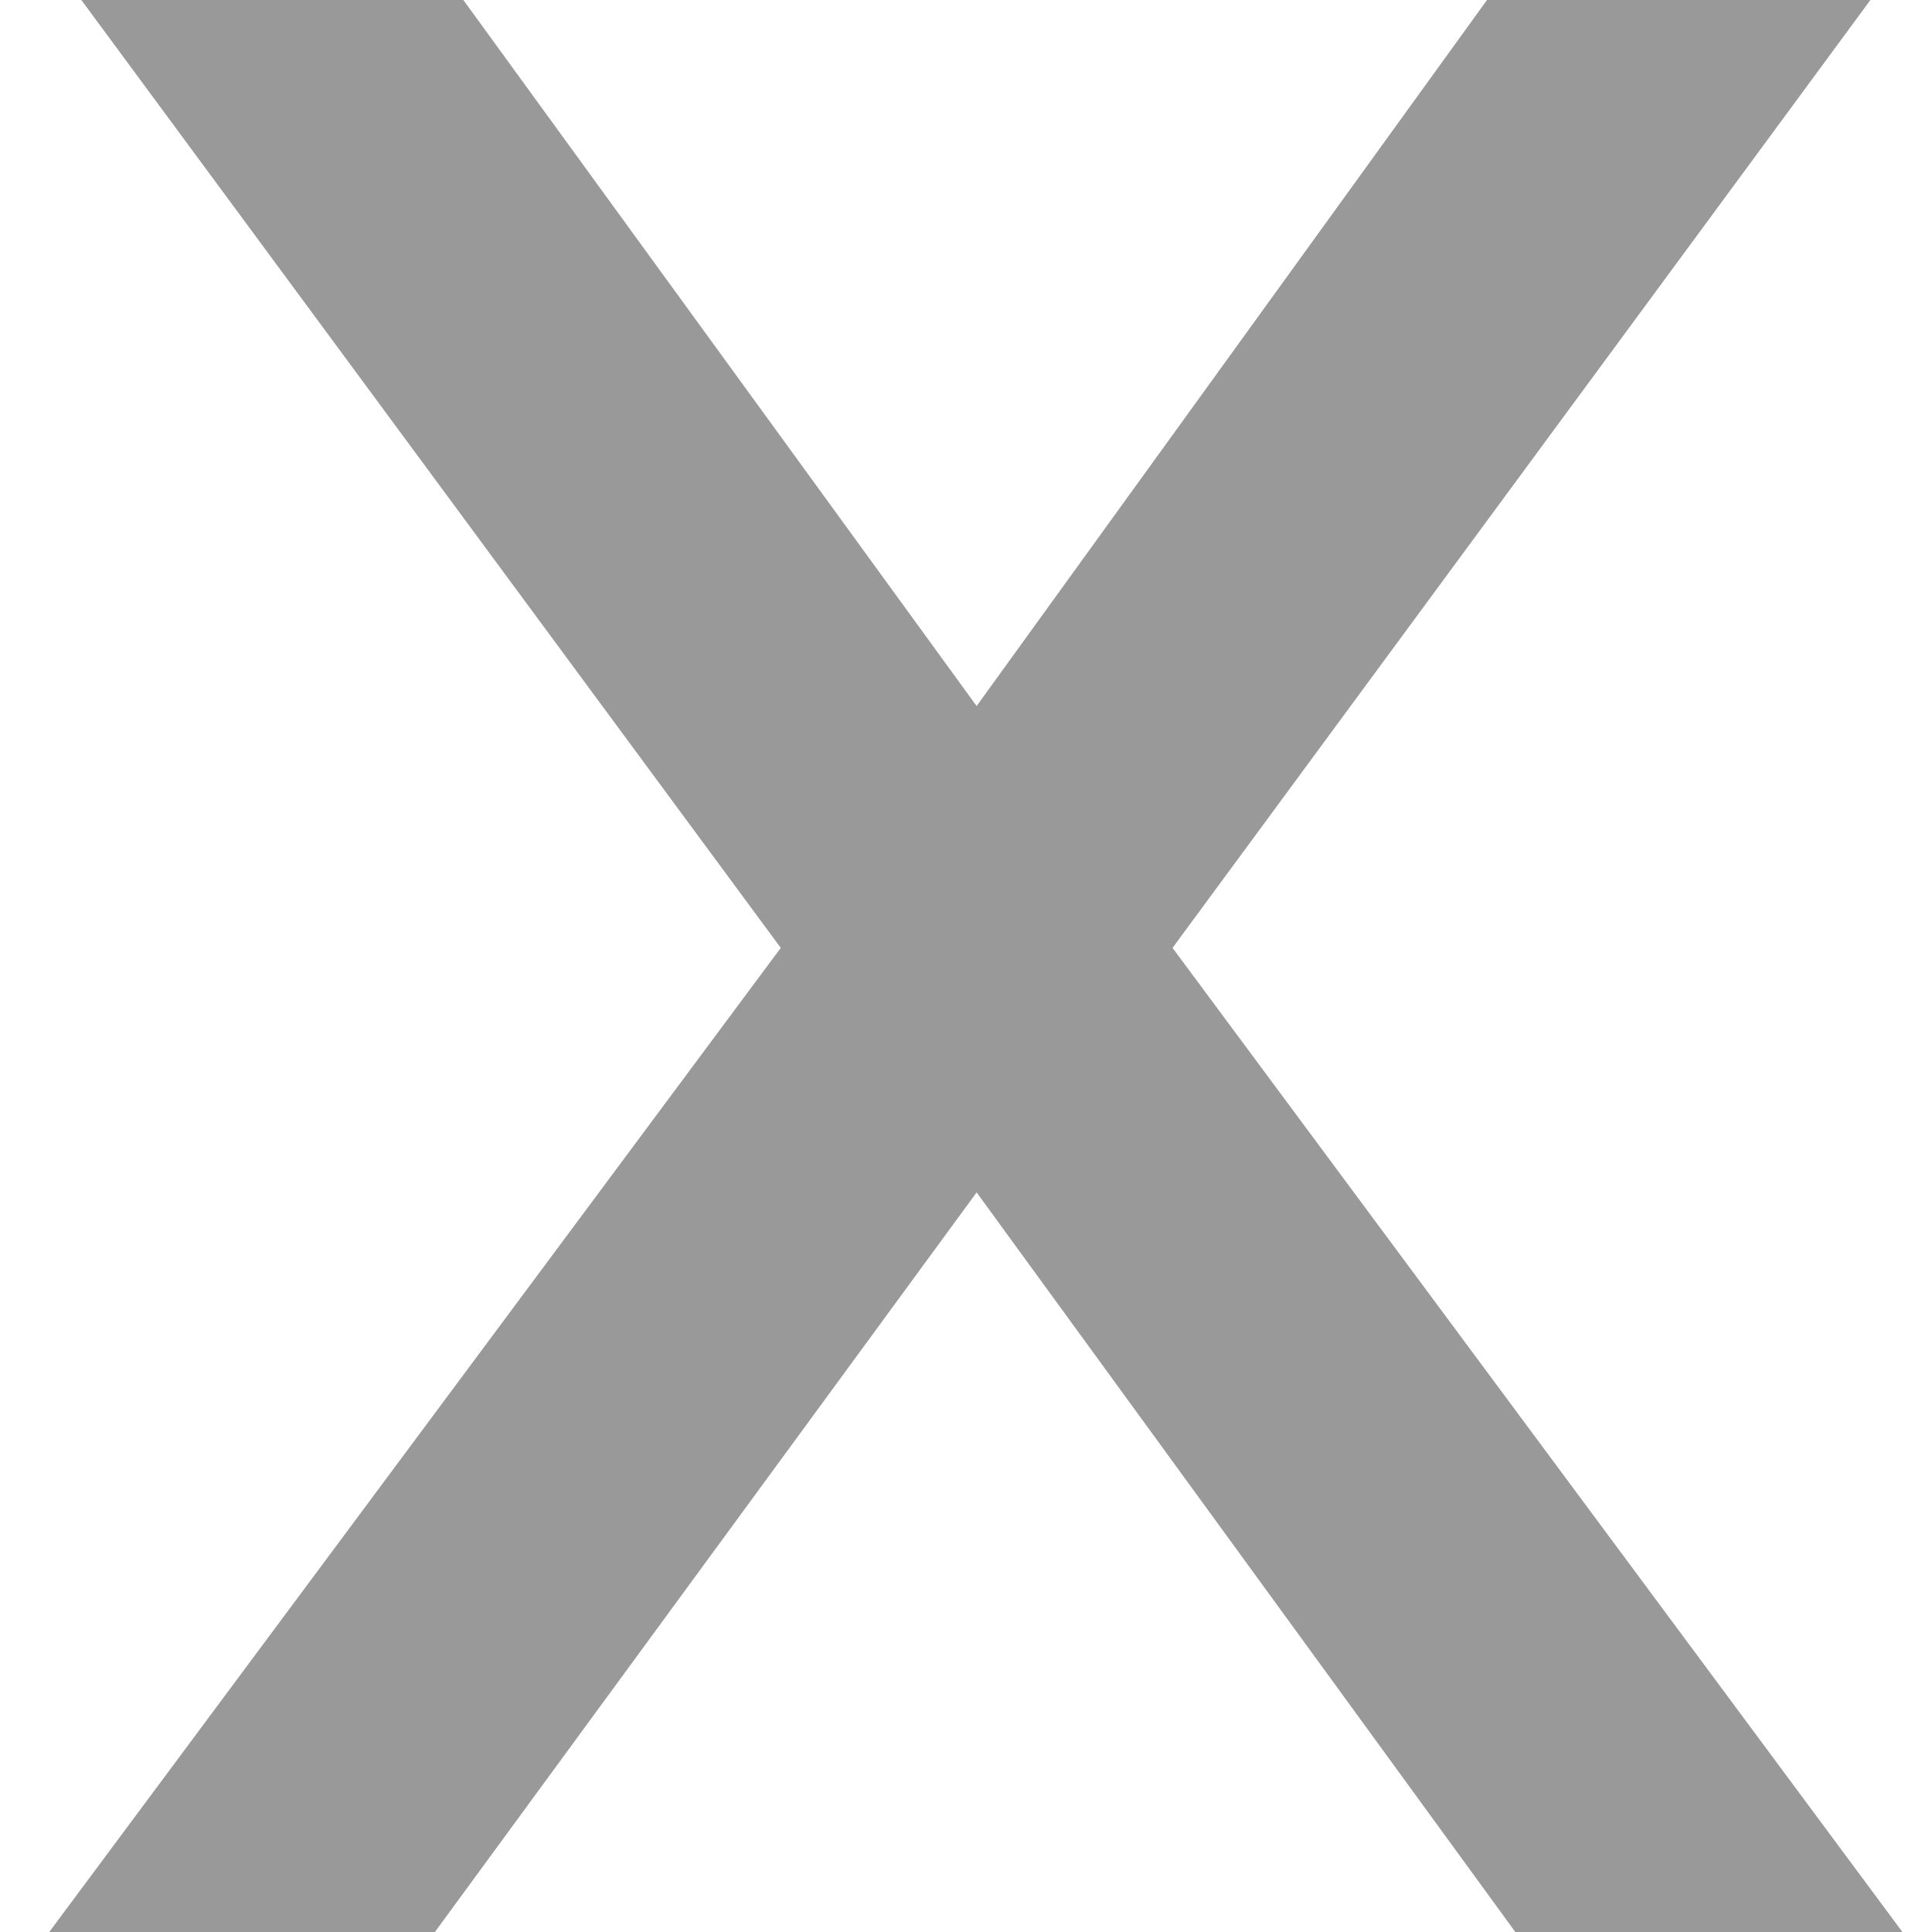
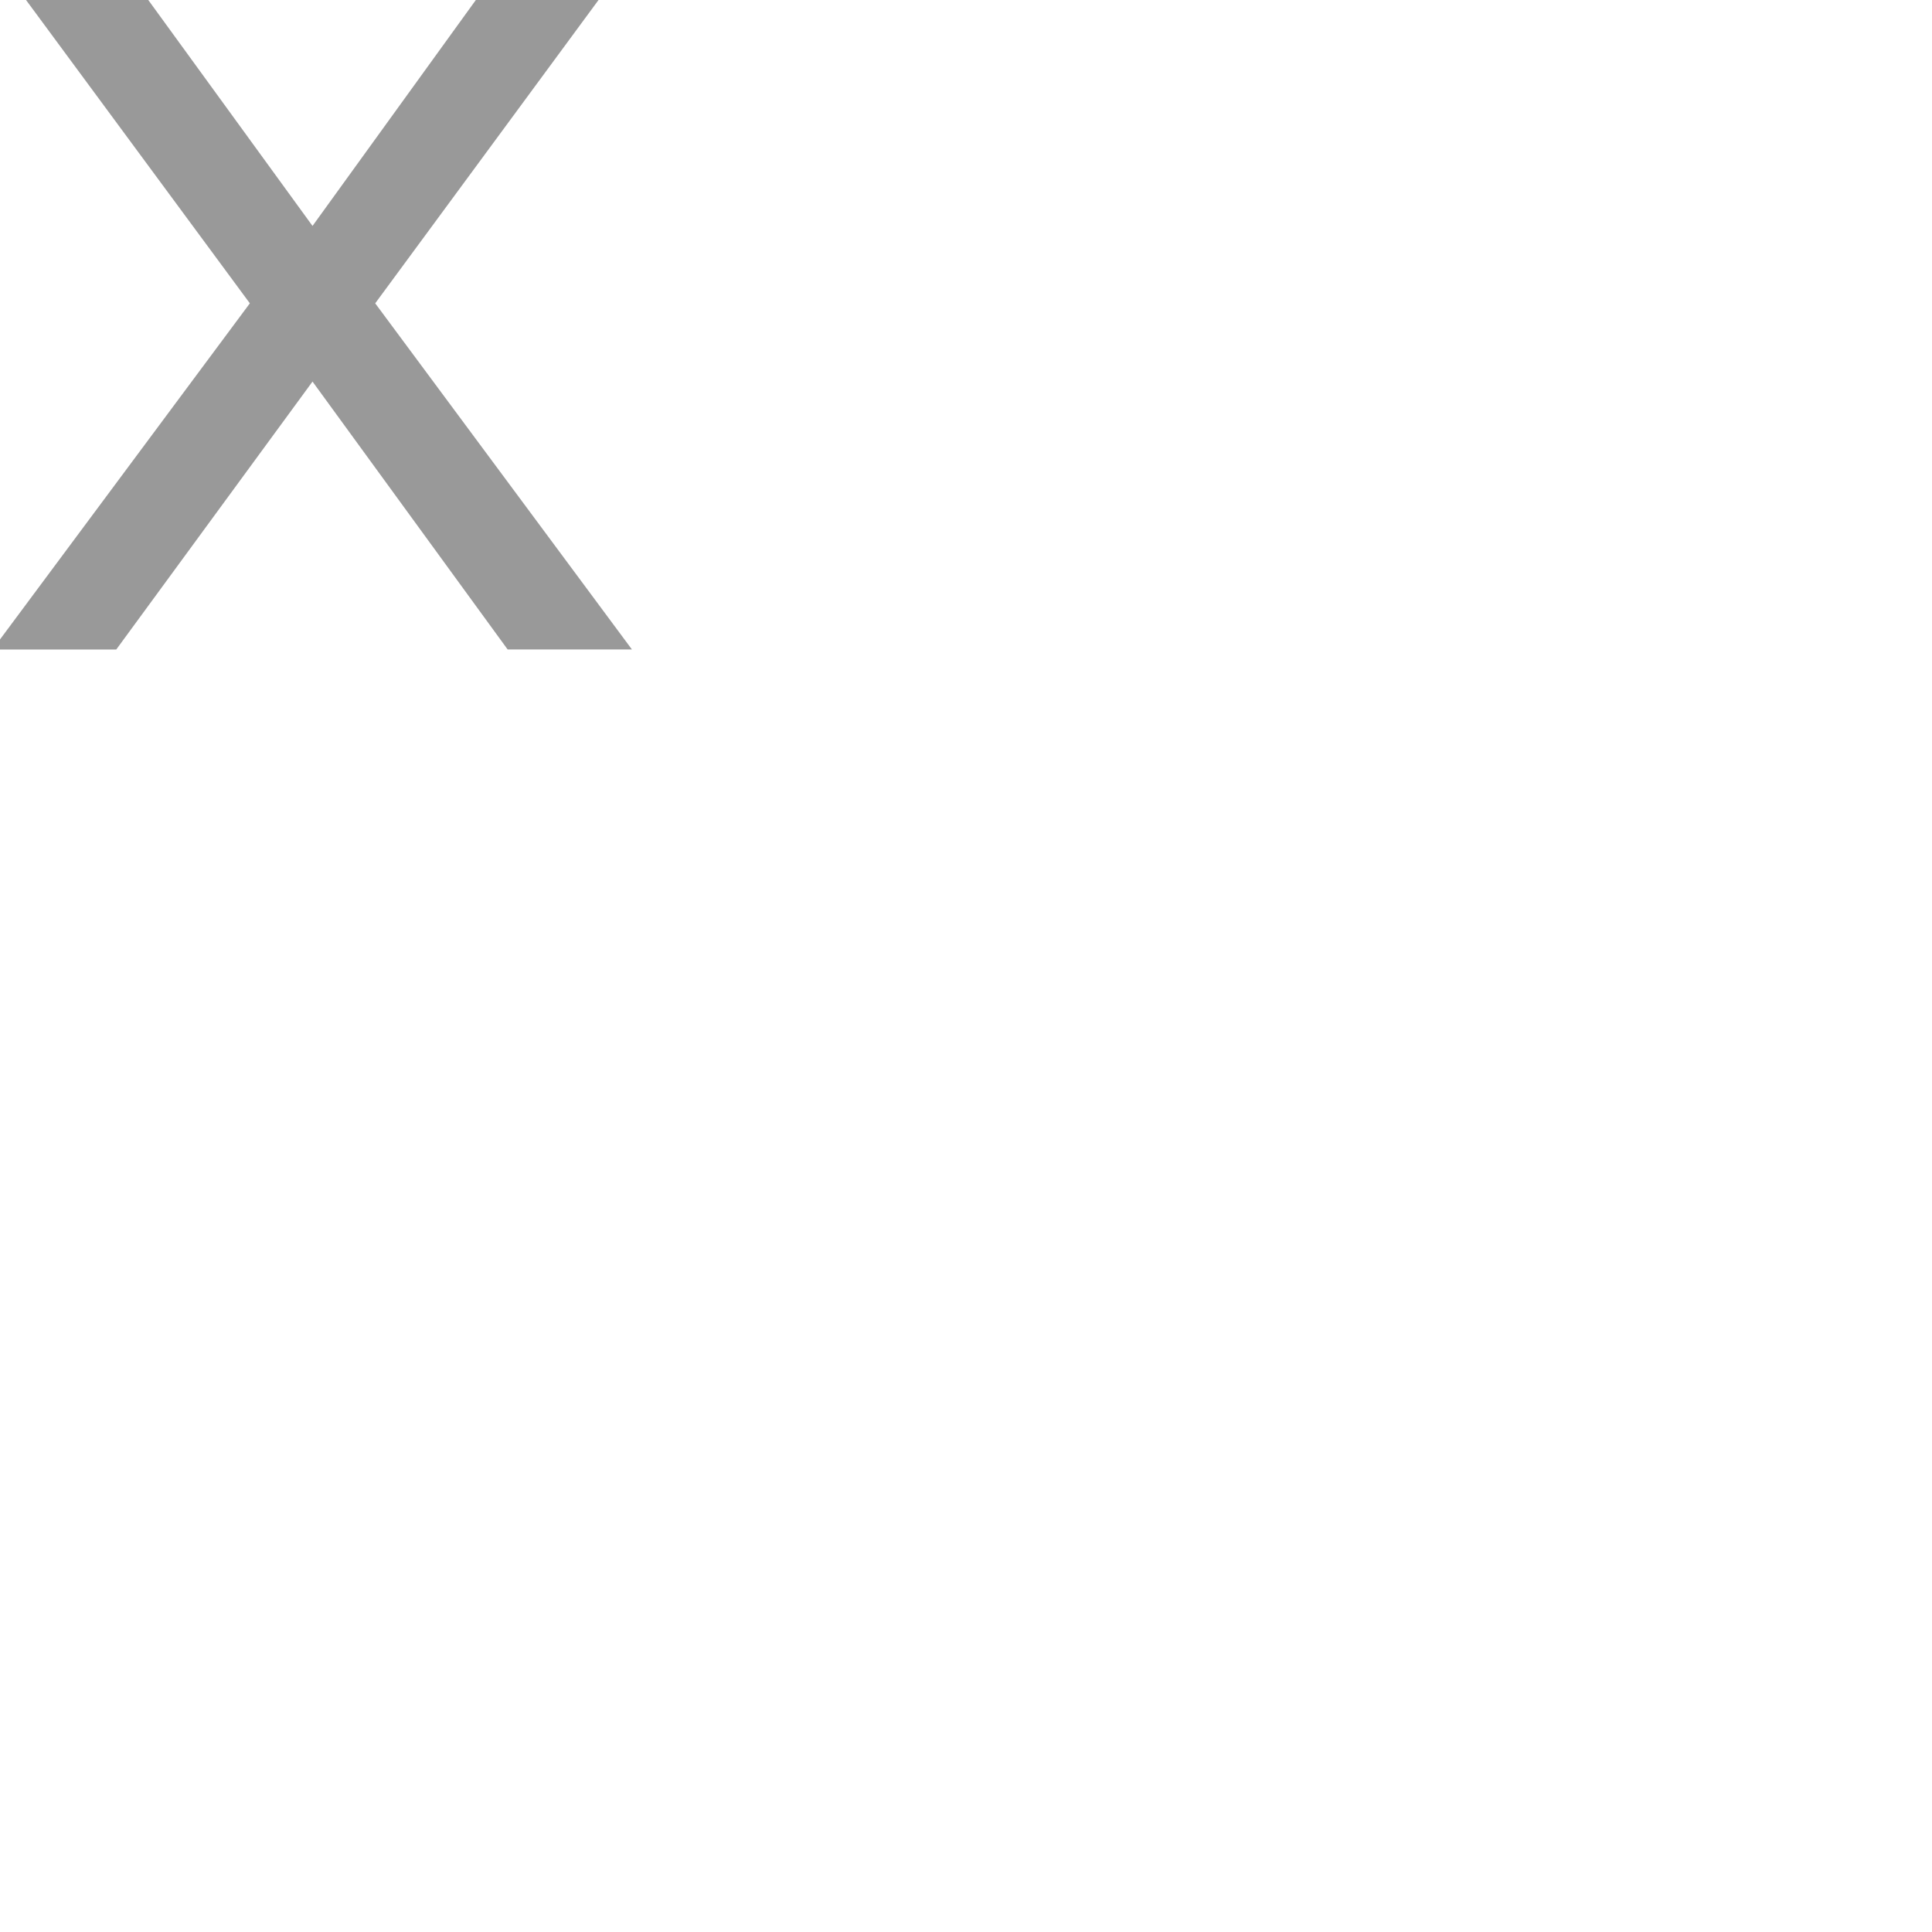
- <svg xmlns="http://www.w3.org/2000/svg" width="12" height="12" viewBox="0 0 32 32">
+ <svg xmlns="http://www.w3.org/2000/svg" width="24px" height="24px" preserveAspectRatio="xMinYMin" viewBox="0 0 100 100">
  <defs>
    <style>
      .cls-1 {
        fill: #999;
        fill-rule: evenodd;
      }
    </style>
  </defs>
  <path id="X" class="cls-1" d="M6.272-1.929H-0.076L12.932,15.7-0.387,33.618H6.018L16.176,19.75l10.1,13.867h6.433L19.421,15.7,32.4-1.929H26.024L16.176,11.694Z" />
</svg>
